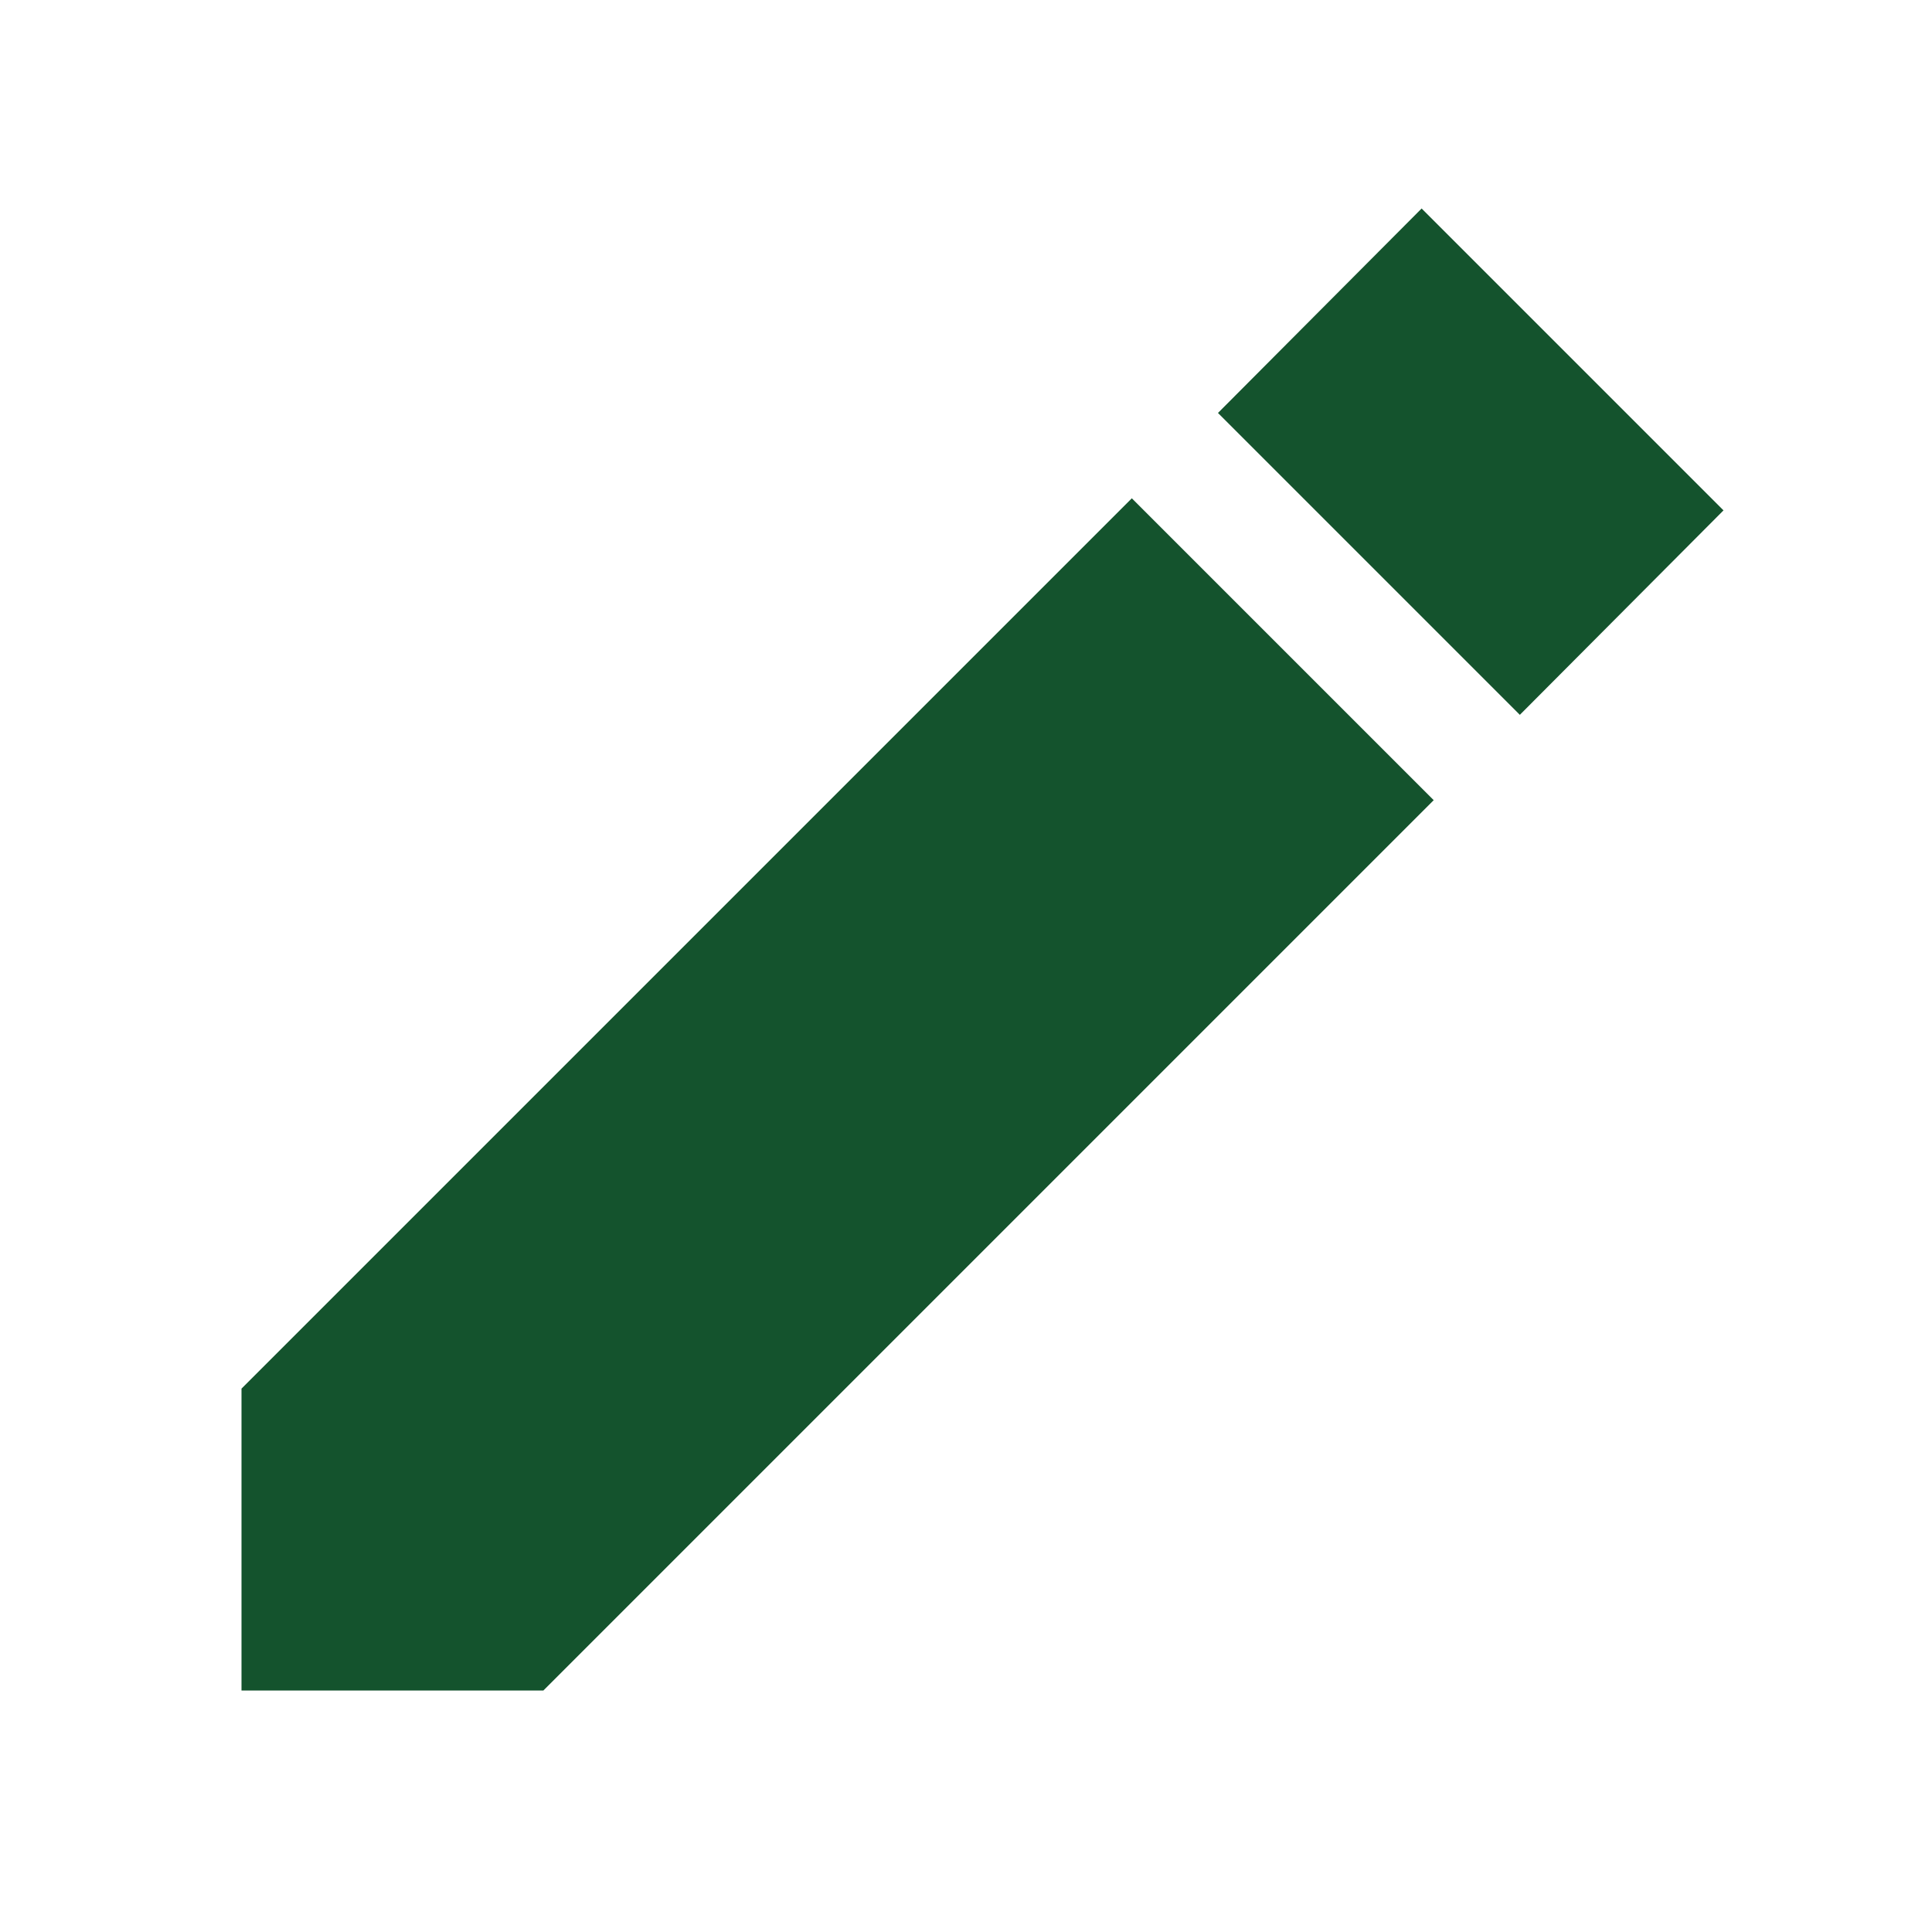
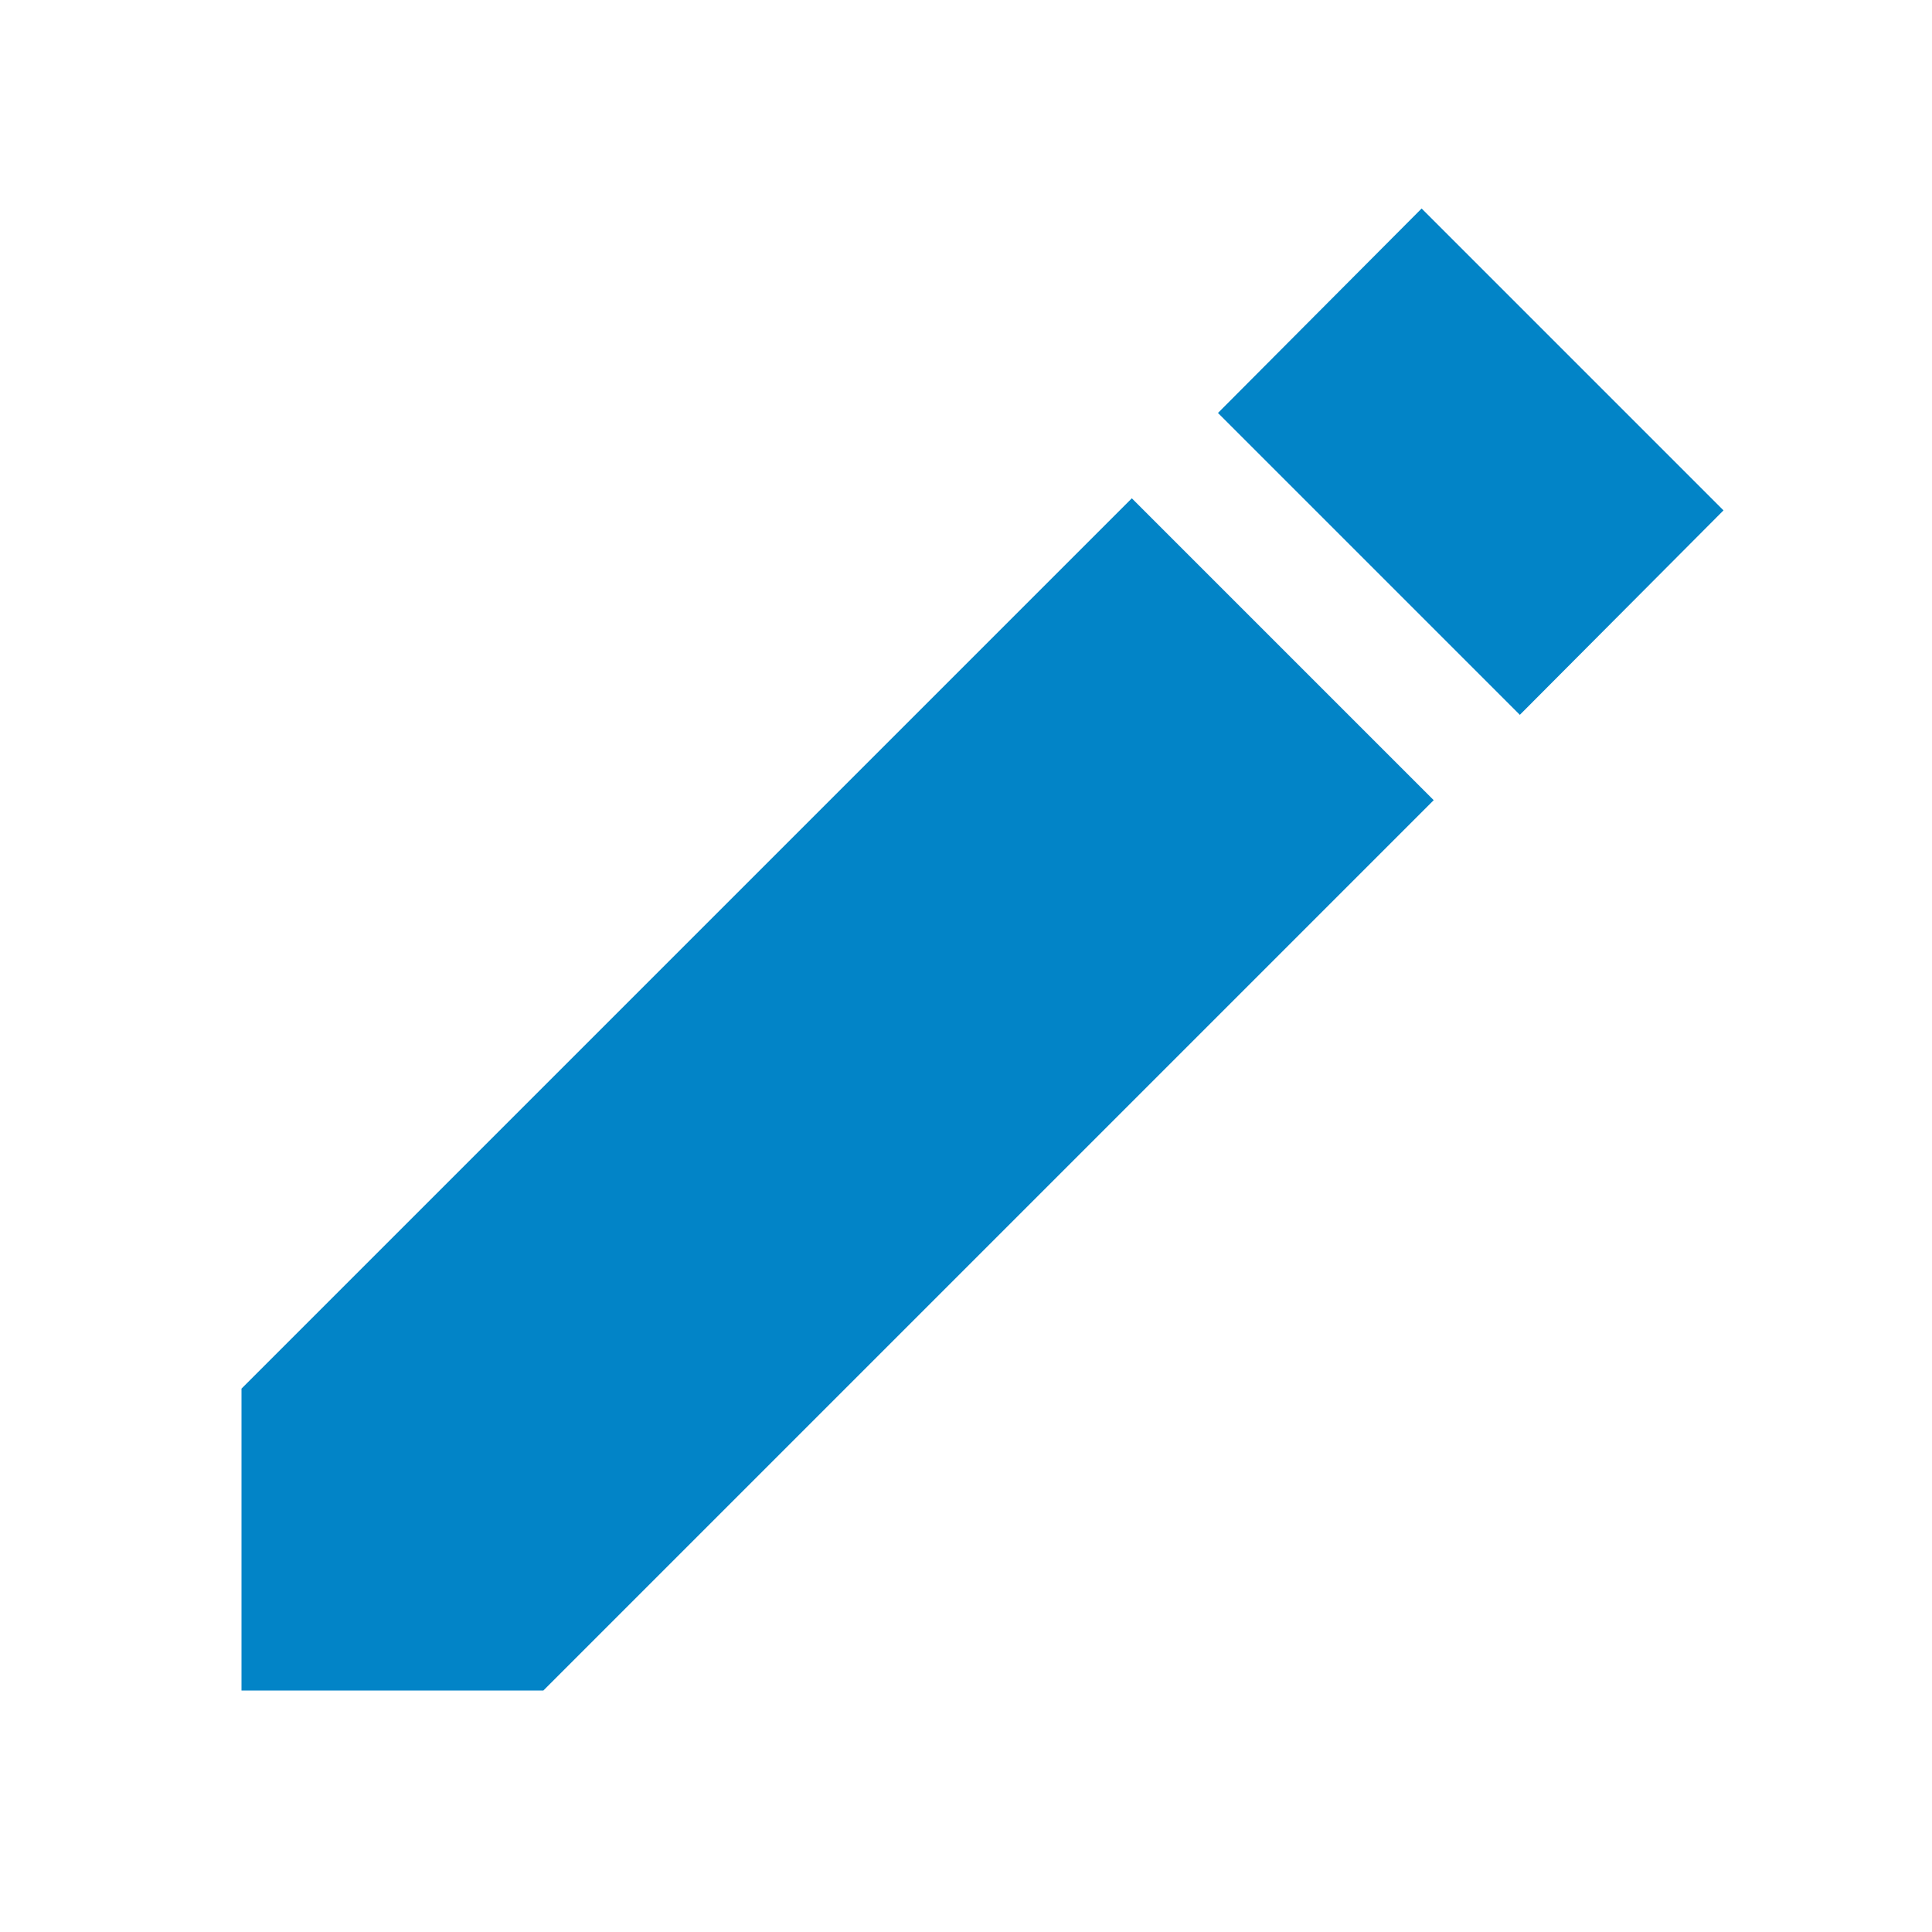
- <svg xmlns="http://www.w3.org/2000/svg" enable-background="new 0 0 24 24" height="28px" viewBox="0 0 24 24" width="28px" fill="#14532D">
+ <svg xmlns="http://www.w3.org/2000/svg" enable-background="new 0 0 24 24" height="28px" viewBox="0 0 24 24" width="28px" fill="#0284C7">
  <g>
    <rect fill="none" height="24" width="24" />
  </g>
  <g>
    <g>
      <path d="M3,17.25V21h3.75L17.81,9.94l-3.75-3.75L3,17.25z M21.41,6.34l-3.75-3.75l-2.53,2.54l3.75,3.75L21.41,6.34z" />
    </g>
  </g>
</svg>
